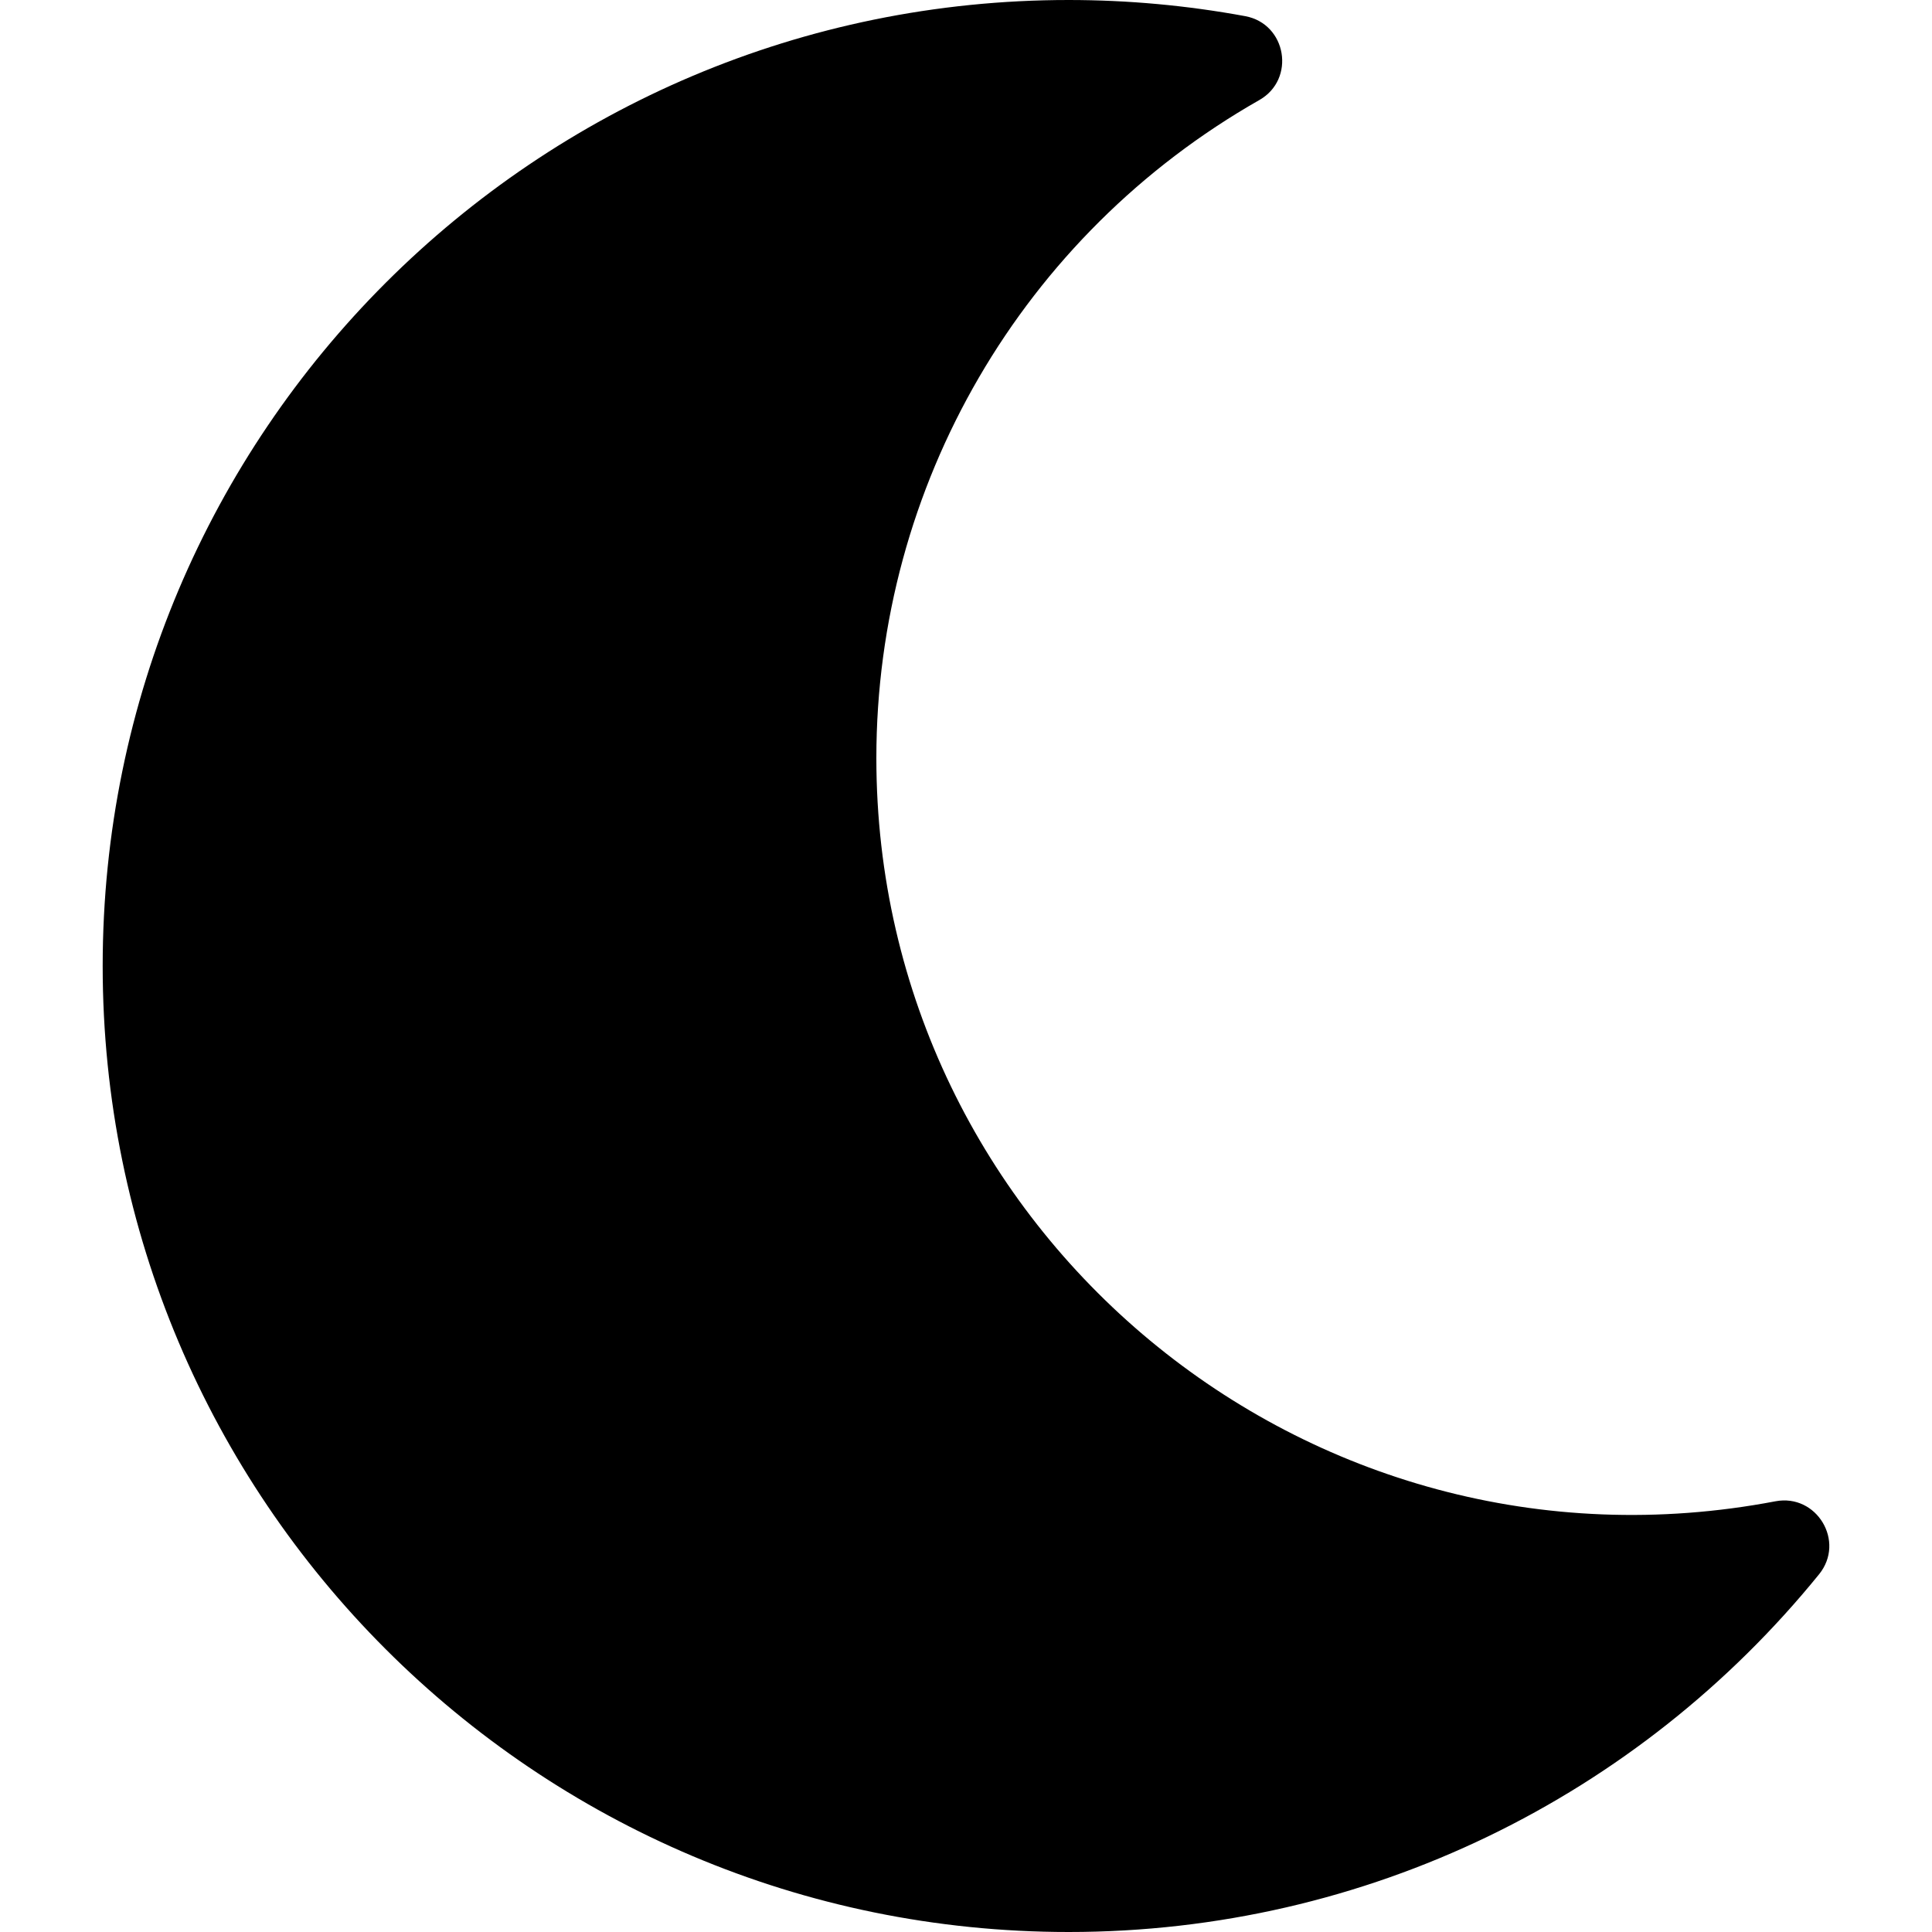
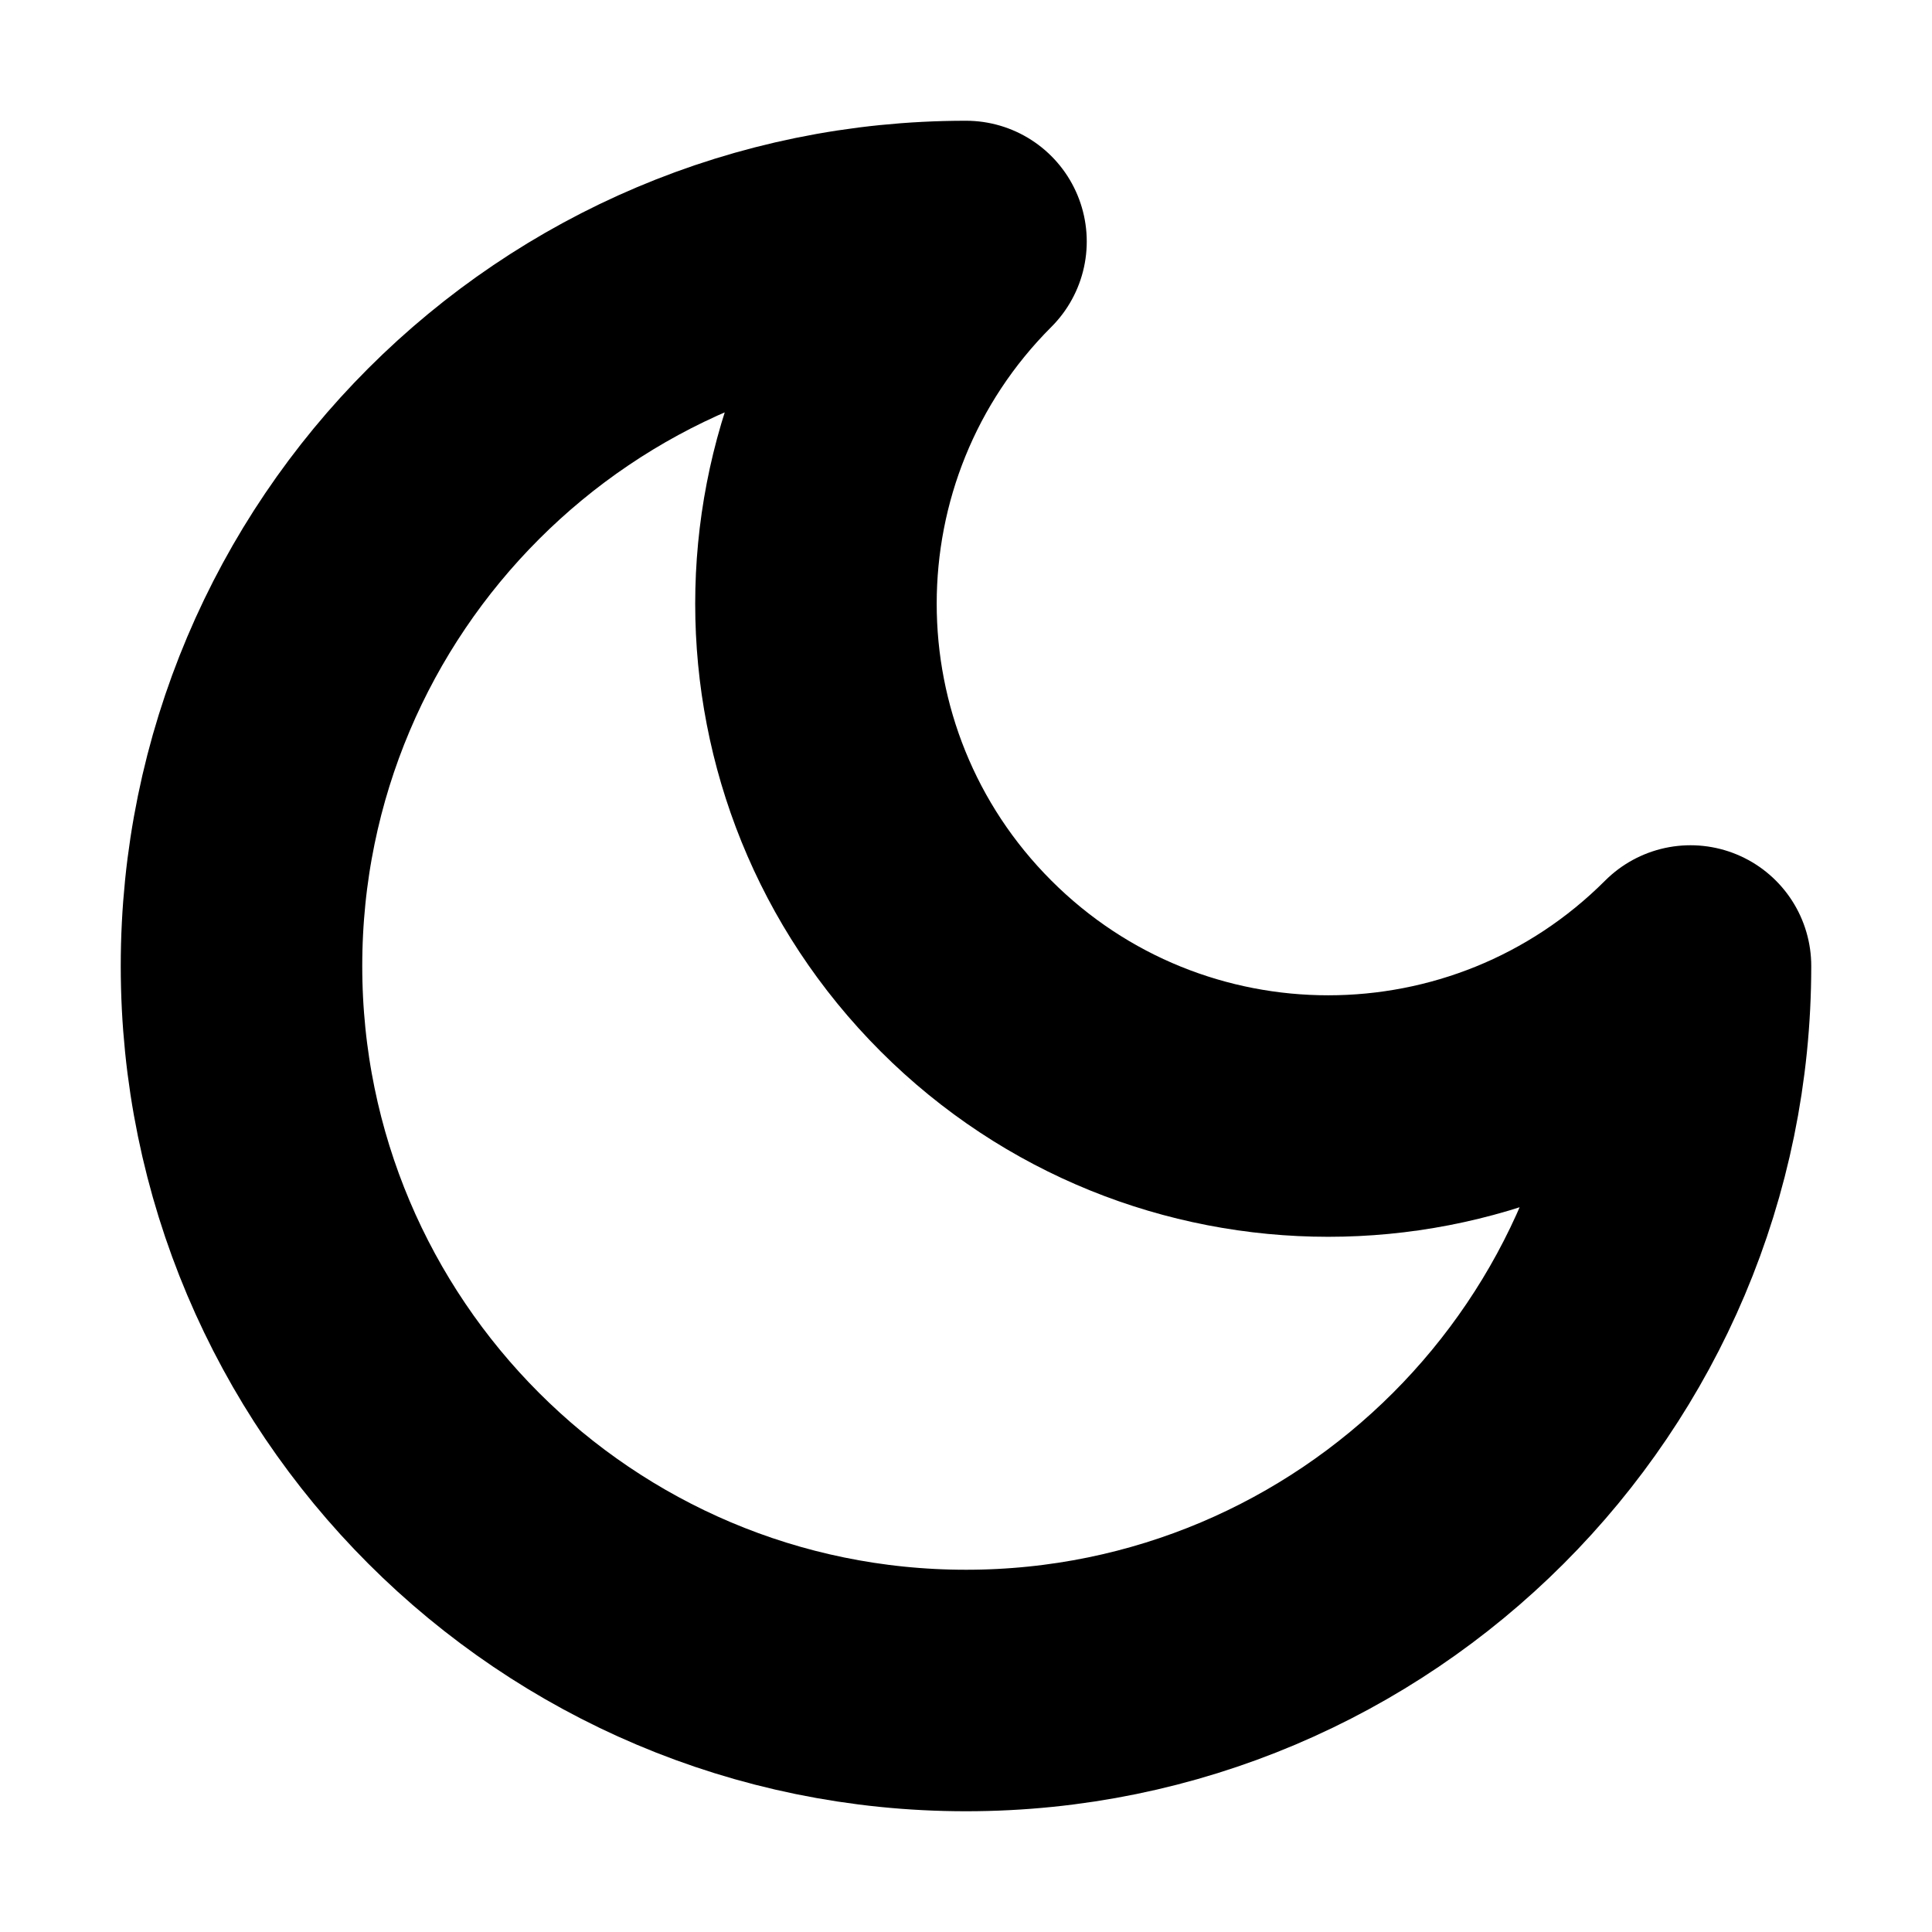
- <svg xmlns="http://www.w3.org/2000/svg" aria-hidden="true" focusable="false" data-prefix="fas" data-icon="moon" class="svg-inline--fa fa-moon fa-w-16" role="img" viewBox="0 0 512 512">
-   <path fill="currentColor" d="M283.211 512c78.962 0 151.079-35.925 198.857-94.792 7.068-8.708-.639-21.43-11.562-19.35-124.203 23.654-238.262-71.576-238.262-196.954 0-72.222 38.662-138.635 101.498-174.394 9.686-5.512 7.25-20.197-3.756-22.23A258.156 258.156 0 0 0 283.211 0c-141.309 0-256 114.511-256 256 0 141.309 114.511 256 256 256z" />
+ <svg xmlns="http://www.w3.org/2000/svg" width="24" height="24" viewBox="0 0 24 24" fill="none" stroke="currentColor" stroke-width="3" stroke-linecap="round" stroke-linejoin="round" class="lucide lucide-moon-icon lucide-moon">
+   <path d="M12 3a6 6 0 0 0 9 9 9 9 0 1 1-9-9Z" />
</svg>
